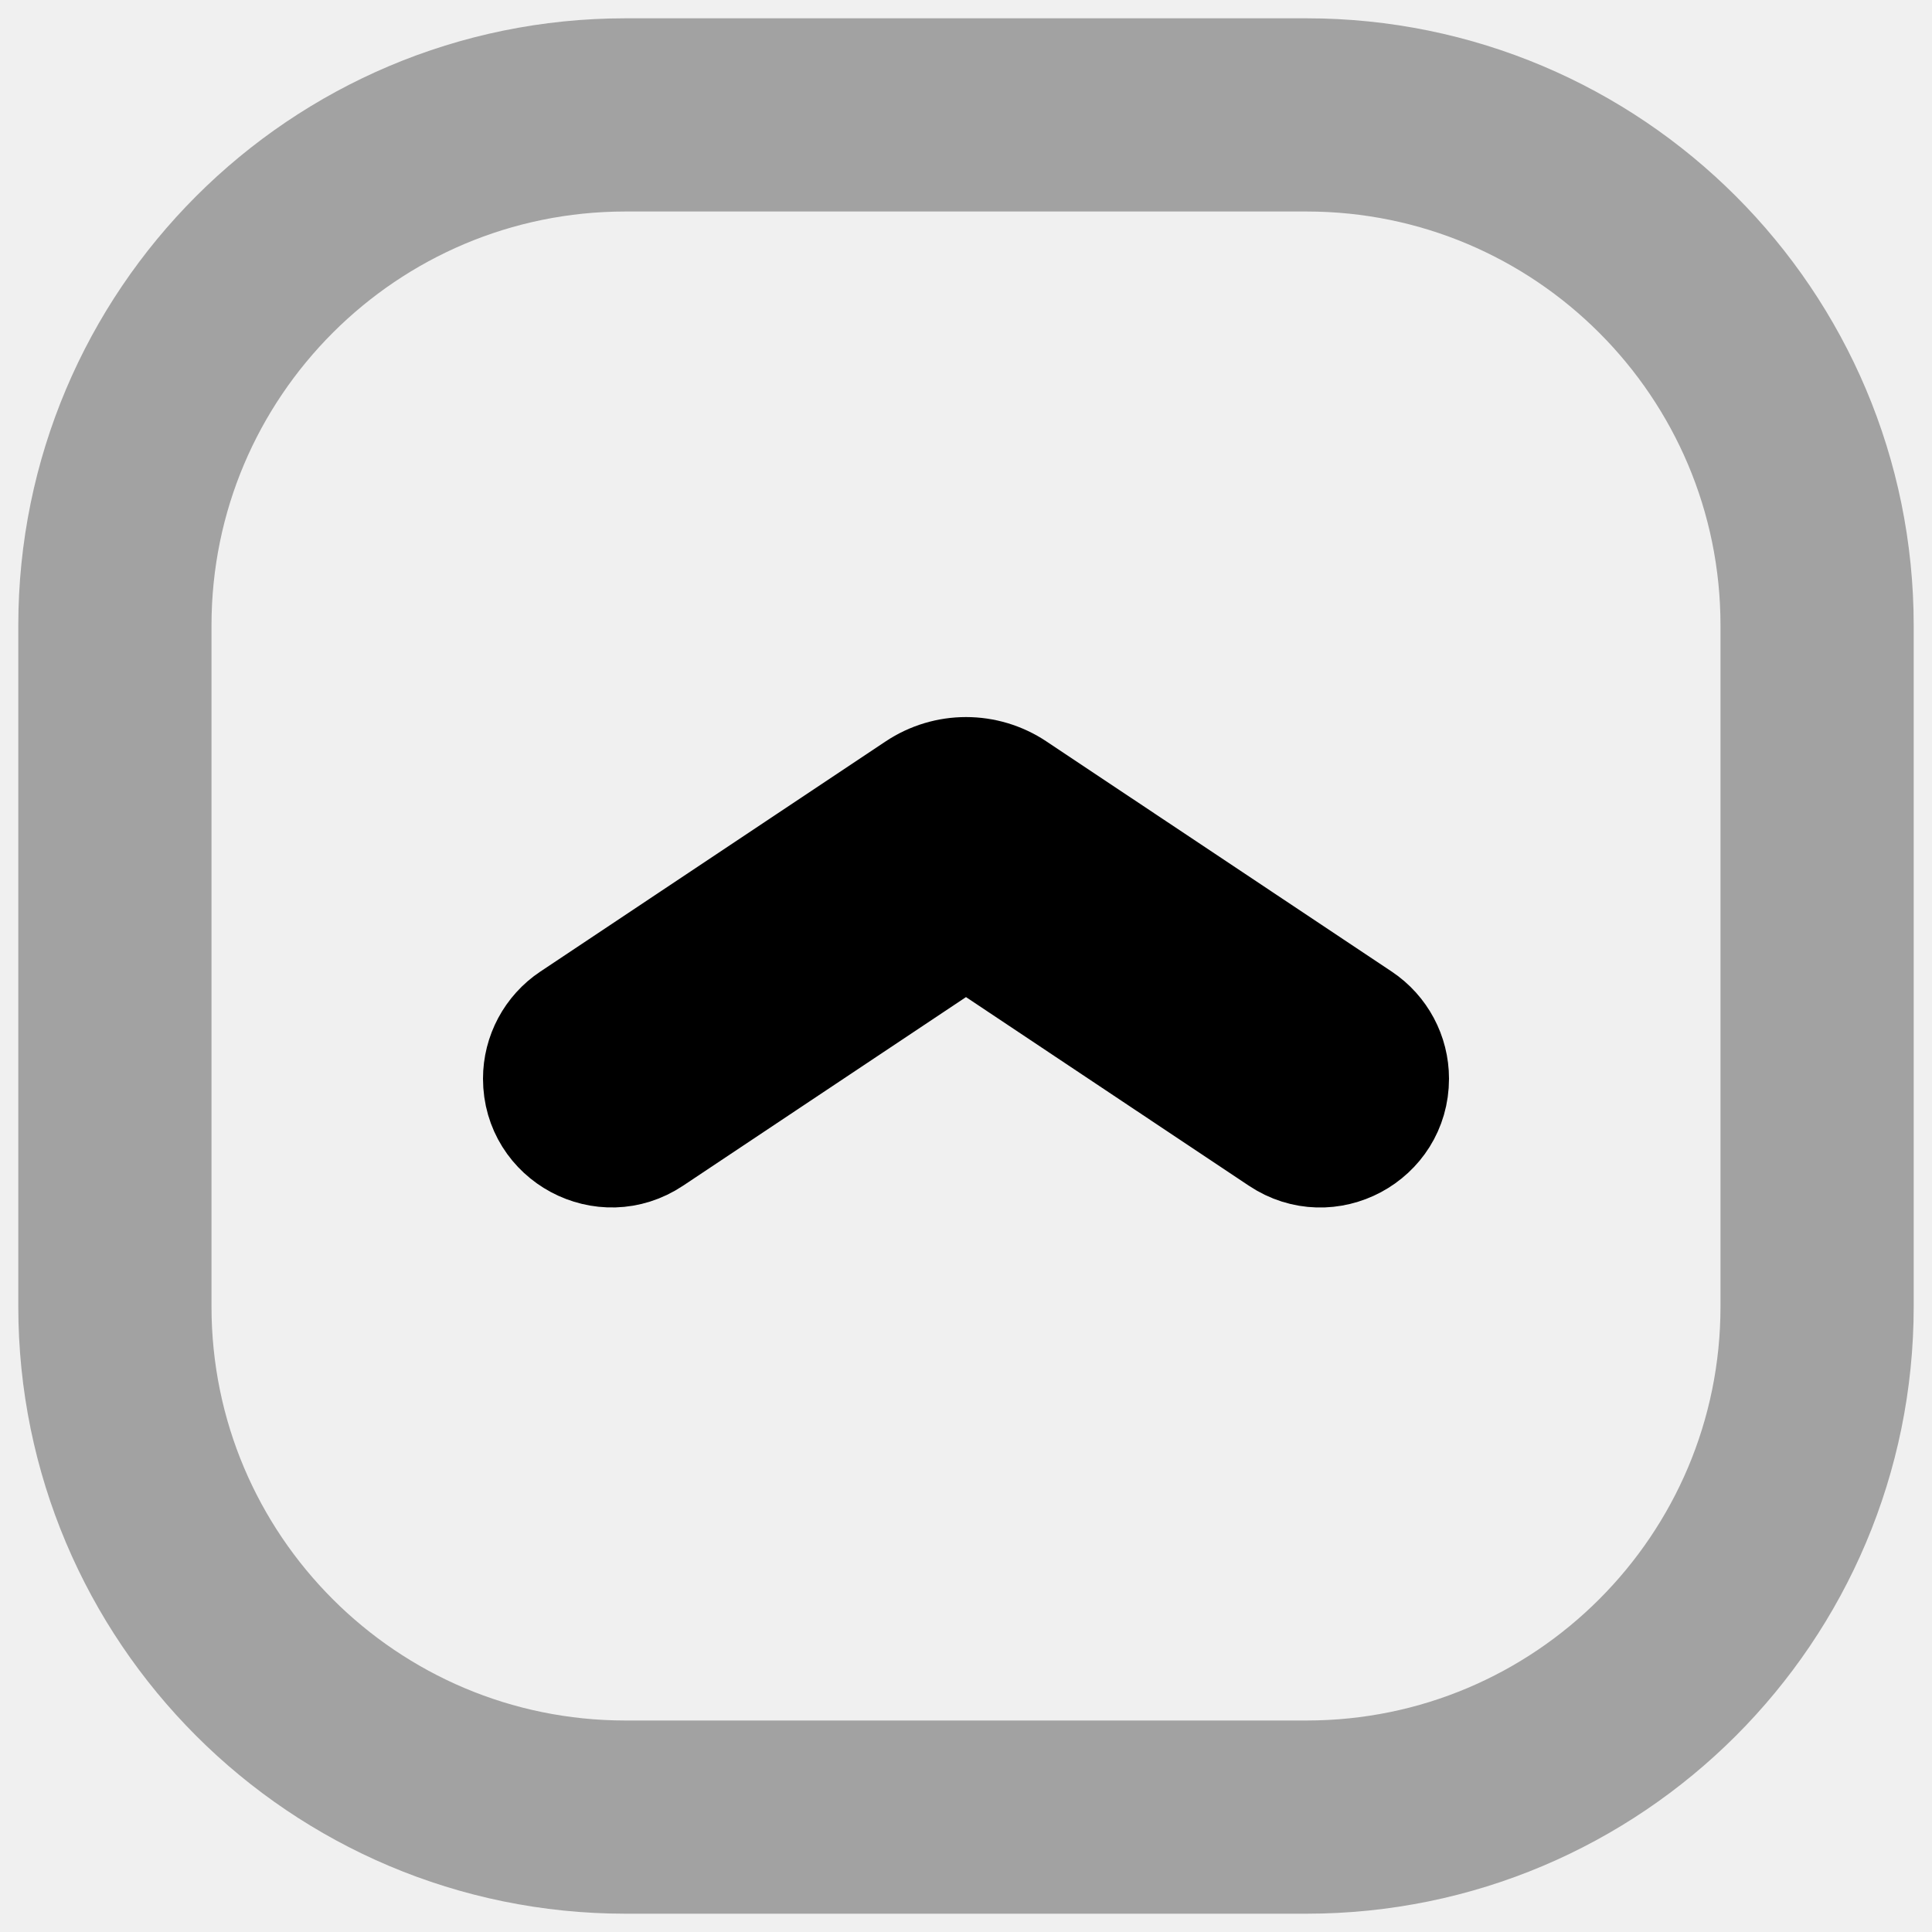
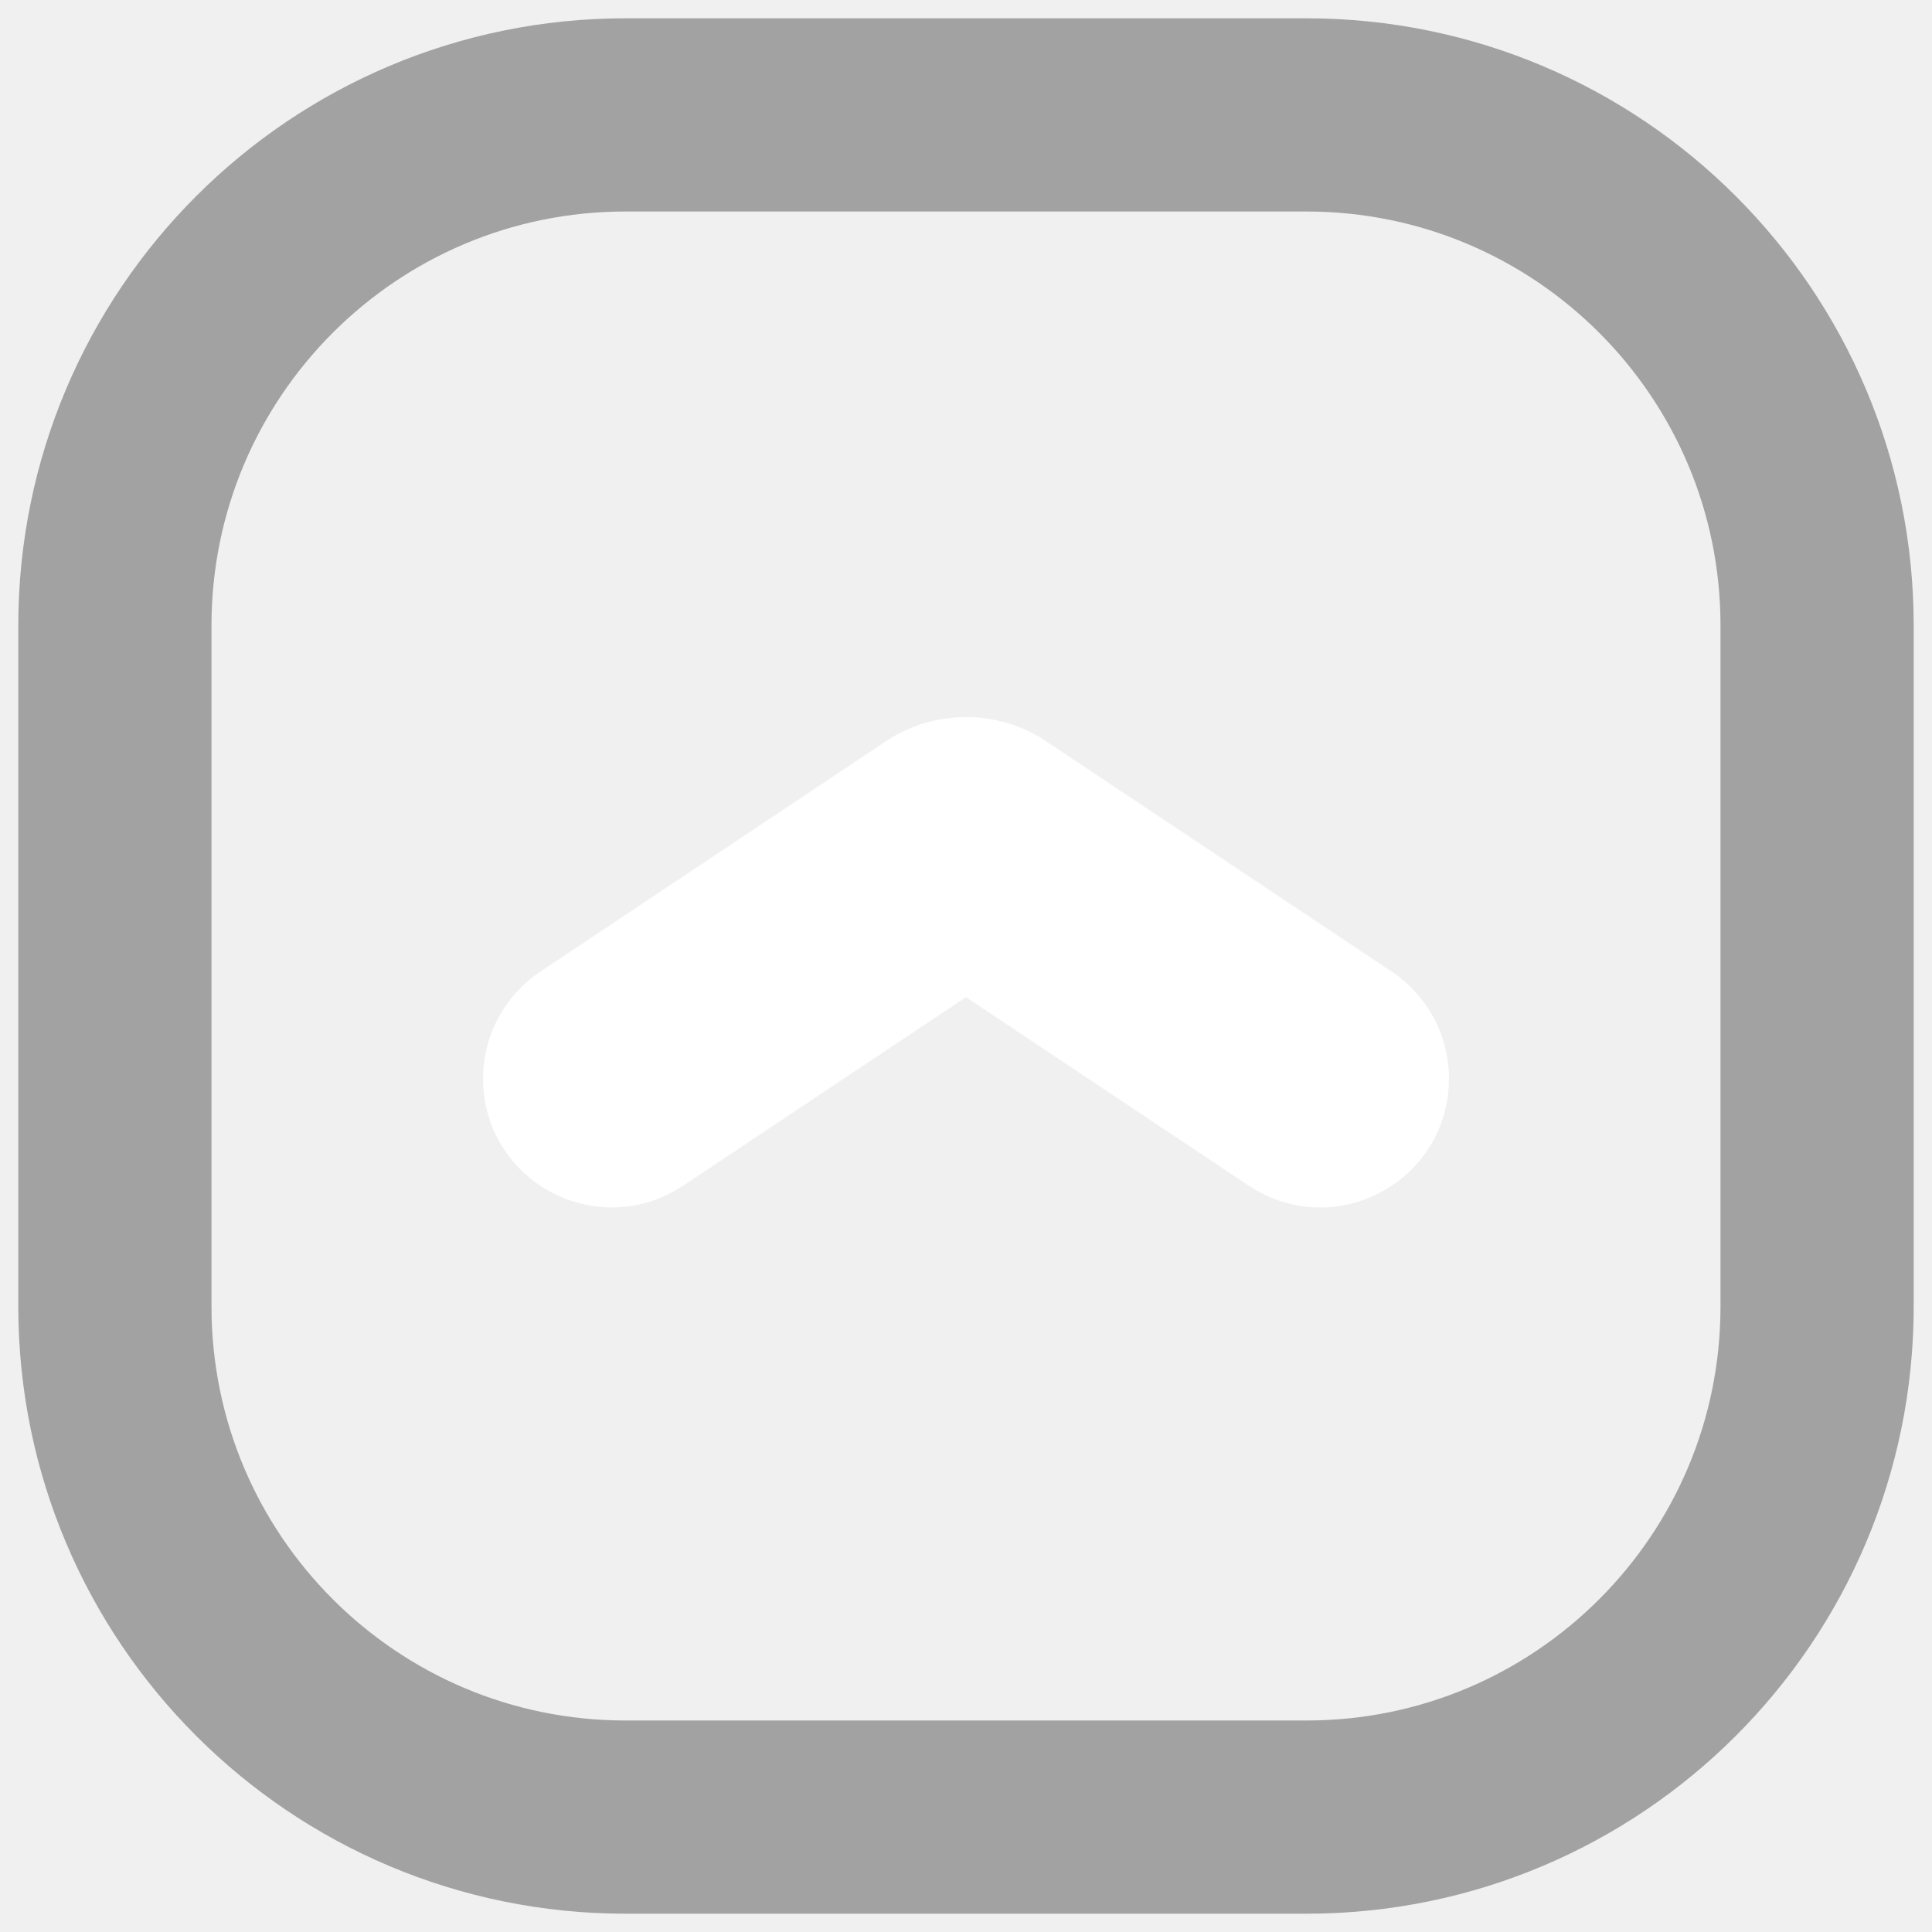
<svg xmlns="http://www.w3.org/2000/svg" viewBox="0,0,256,256" width="24px" height="24px">
  <g transform="translate(51.2,51.2) scale(0.6,0.6)">
    <g fill="none" fill-rule="nonzero" stroke="#A2A2A2" stroke-width="42.667" stroke-linecap="butt" stroke-linejoin="miter" stroke-miterlimit="10" stroke-dasharray="" stroke-dashoffset="0" font-family="none" font-weight="none" font-size="none" text-anchor="none" style="mix-blend-mode: normal">
      <path d="M52.816,315.959c-62.284,0 -112.775,-50.491 -112.775,-112.775v-150.367c0,-62.284 50.491,-112.775 112.775,-112.775h150.367c62.284,0 112.775,50.491 112.775,112.775v150.367c0,62.284 -50.491,112.775 -112.775,112.775z" id="shape" />
    </g>
-     <g fill="#000000" fill-rule="nonzero" stroke="none" stroke-width="none" stroke-linecap="butt" stroke-linejoin="none" stroke-miterlimit="10" stroke-dasharray="" stroke-dashoffset="0" font-family="none" font-weight="none" font-size="none" text-anchor="none" style="mix-blend-mode: normal">
-       <path transform="scale(10.66667,10.66667)" d="M21,14.333c0,1.329 -1.481,2.122 -2.587,1.385l-6.413,-4.276l-6.413,4.275c-1.106,0.737 -2.587,-0.055 -2.587,-1.384c0,-0.556 0.278,-1.076 0.741,-1.385l7.15,-4.766c0.672,-0.448 1.547,-0.448 2.219,0l7.15,4.766c0.462,0.309 0.74,0.828 0.74,1.385z" id="strokeMainSVG" stroke="#000000" stroke-width="2" stroke-linejoin="round" />
+     <g fill="#ffffff" fill-rule="nonzero" stroke="none" stroke-width="none" stroke-linecap="butt" stroke-linejoin="none" stroke-miterlimit="10" stroke-dasharray="" stroke-dashoffset="0" font-family="none" font-weight="none" font-size="none" text-anchor="none" style="mix-blend-mode: normal">
+       <path transform="scale(10.66667,10.66667)" d="M21,14.333c0,1.329 -1.481,2.122 -2.587,1.385l-6.413,-4.276l-6.413,4.275c-1.106,0.737 -2.587,-0.055 -2.587,-1.384c0,-0.556 0.278,-1.076 0.741,-1.385l7.15,-4.766c0.672,-0.448 1.547,-0.448 2.219,0l7.15,4.766c0.462,0.309 0.74,0.828 0.74,1.385z" id="strokeMainSVG" stroke="#ffffff" stroke-width="2" stroke-linejoin="round" />
      <g transform="scale(10.66667,10.66667)" stroke="none" stroke-width="1" stroke-linejoin="miter">
        <path d="M20.26,12.948l-7.15,-4.766c-0.672,-0.448 -1.547,-0.448 -2.219,0l-7.15,4.766c-0.463,0.309 -0.741,0.829 -0.741,1.385v0c0,1.329 1.481,2.121 2.587,1.384l6.413,-4.275l6.413,4.276c1.106,0.737 2.587,-0.056 2.587,-1.385v0c0,-0.557 -0.278,-1.076 -0.74,-1.385z" />
      </g>
    </g>
  </g>
</svg>
